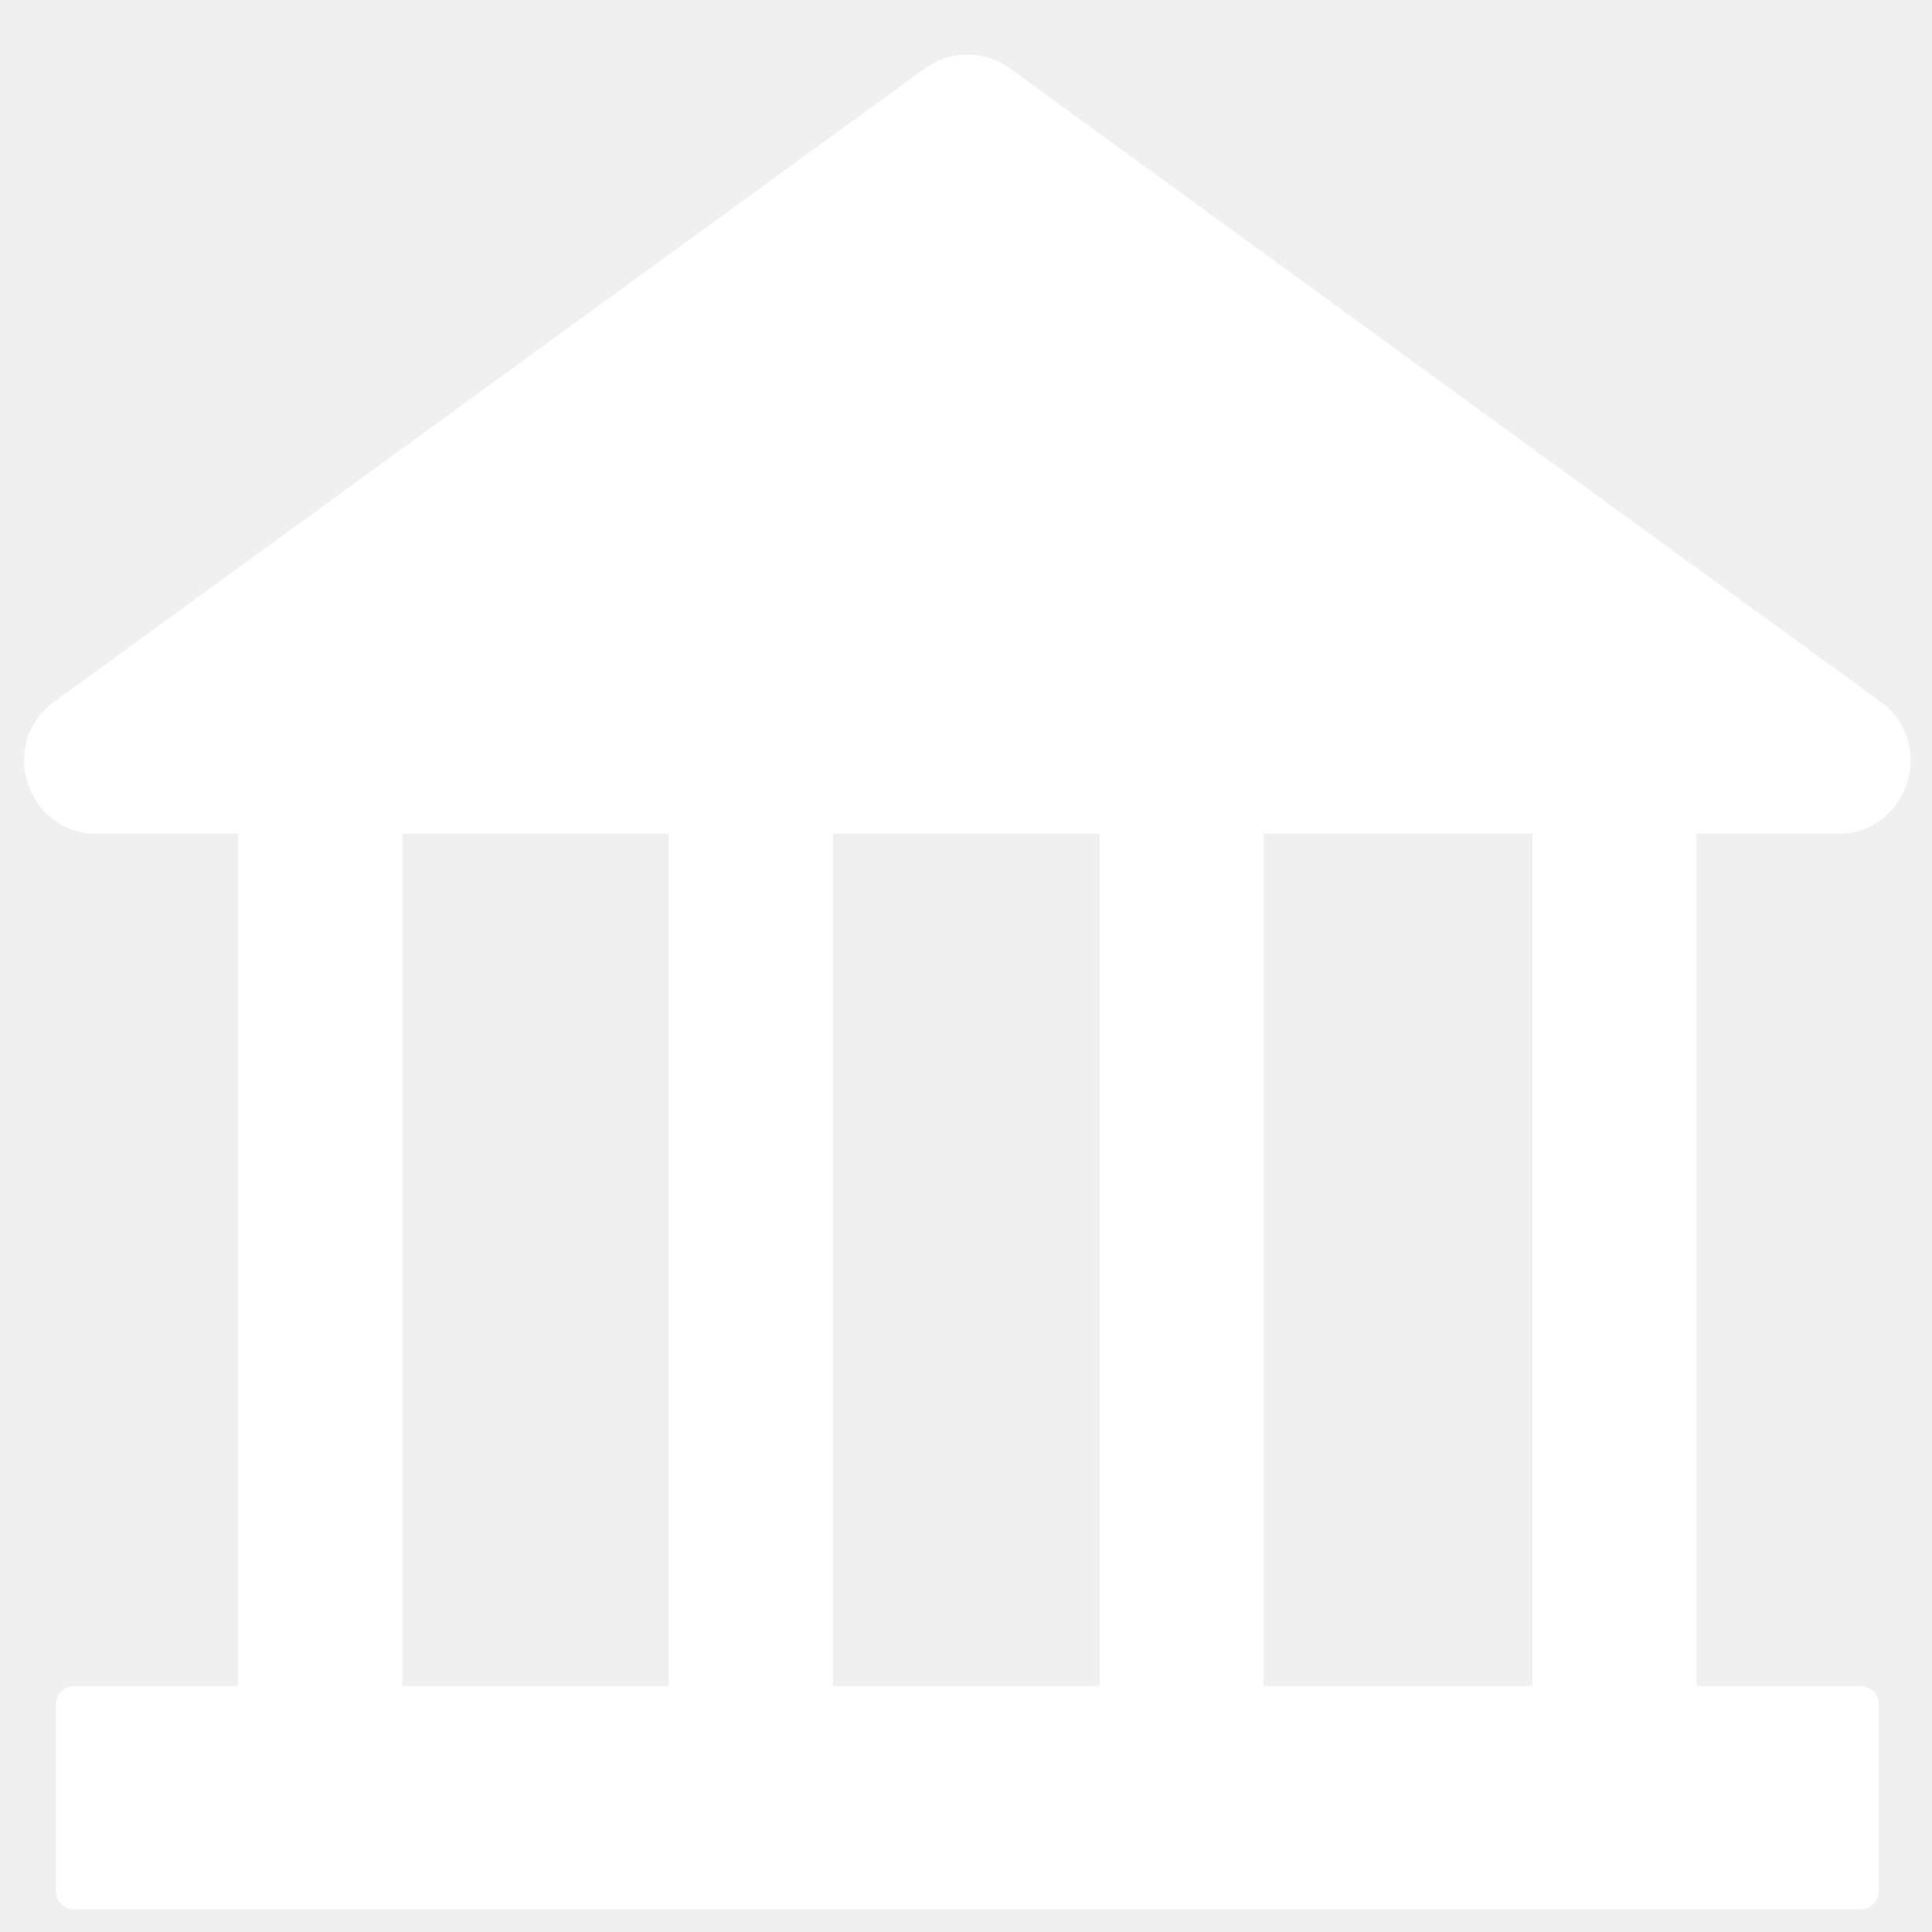
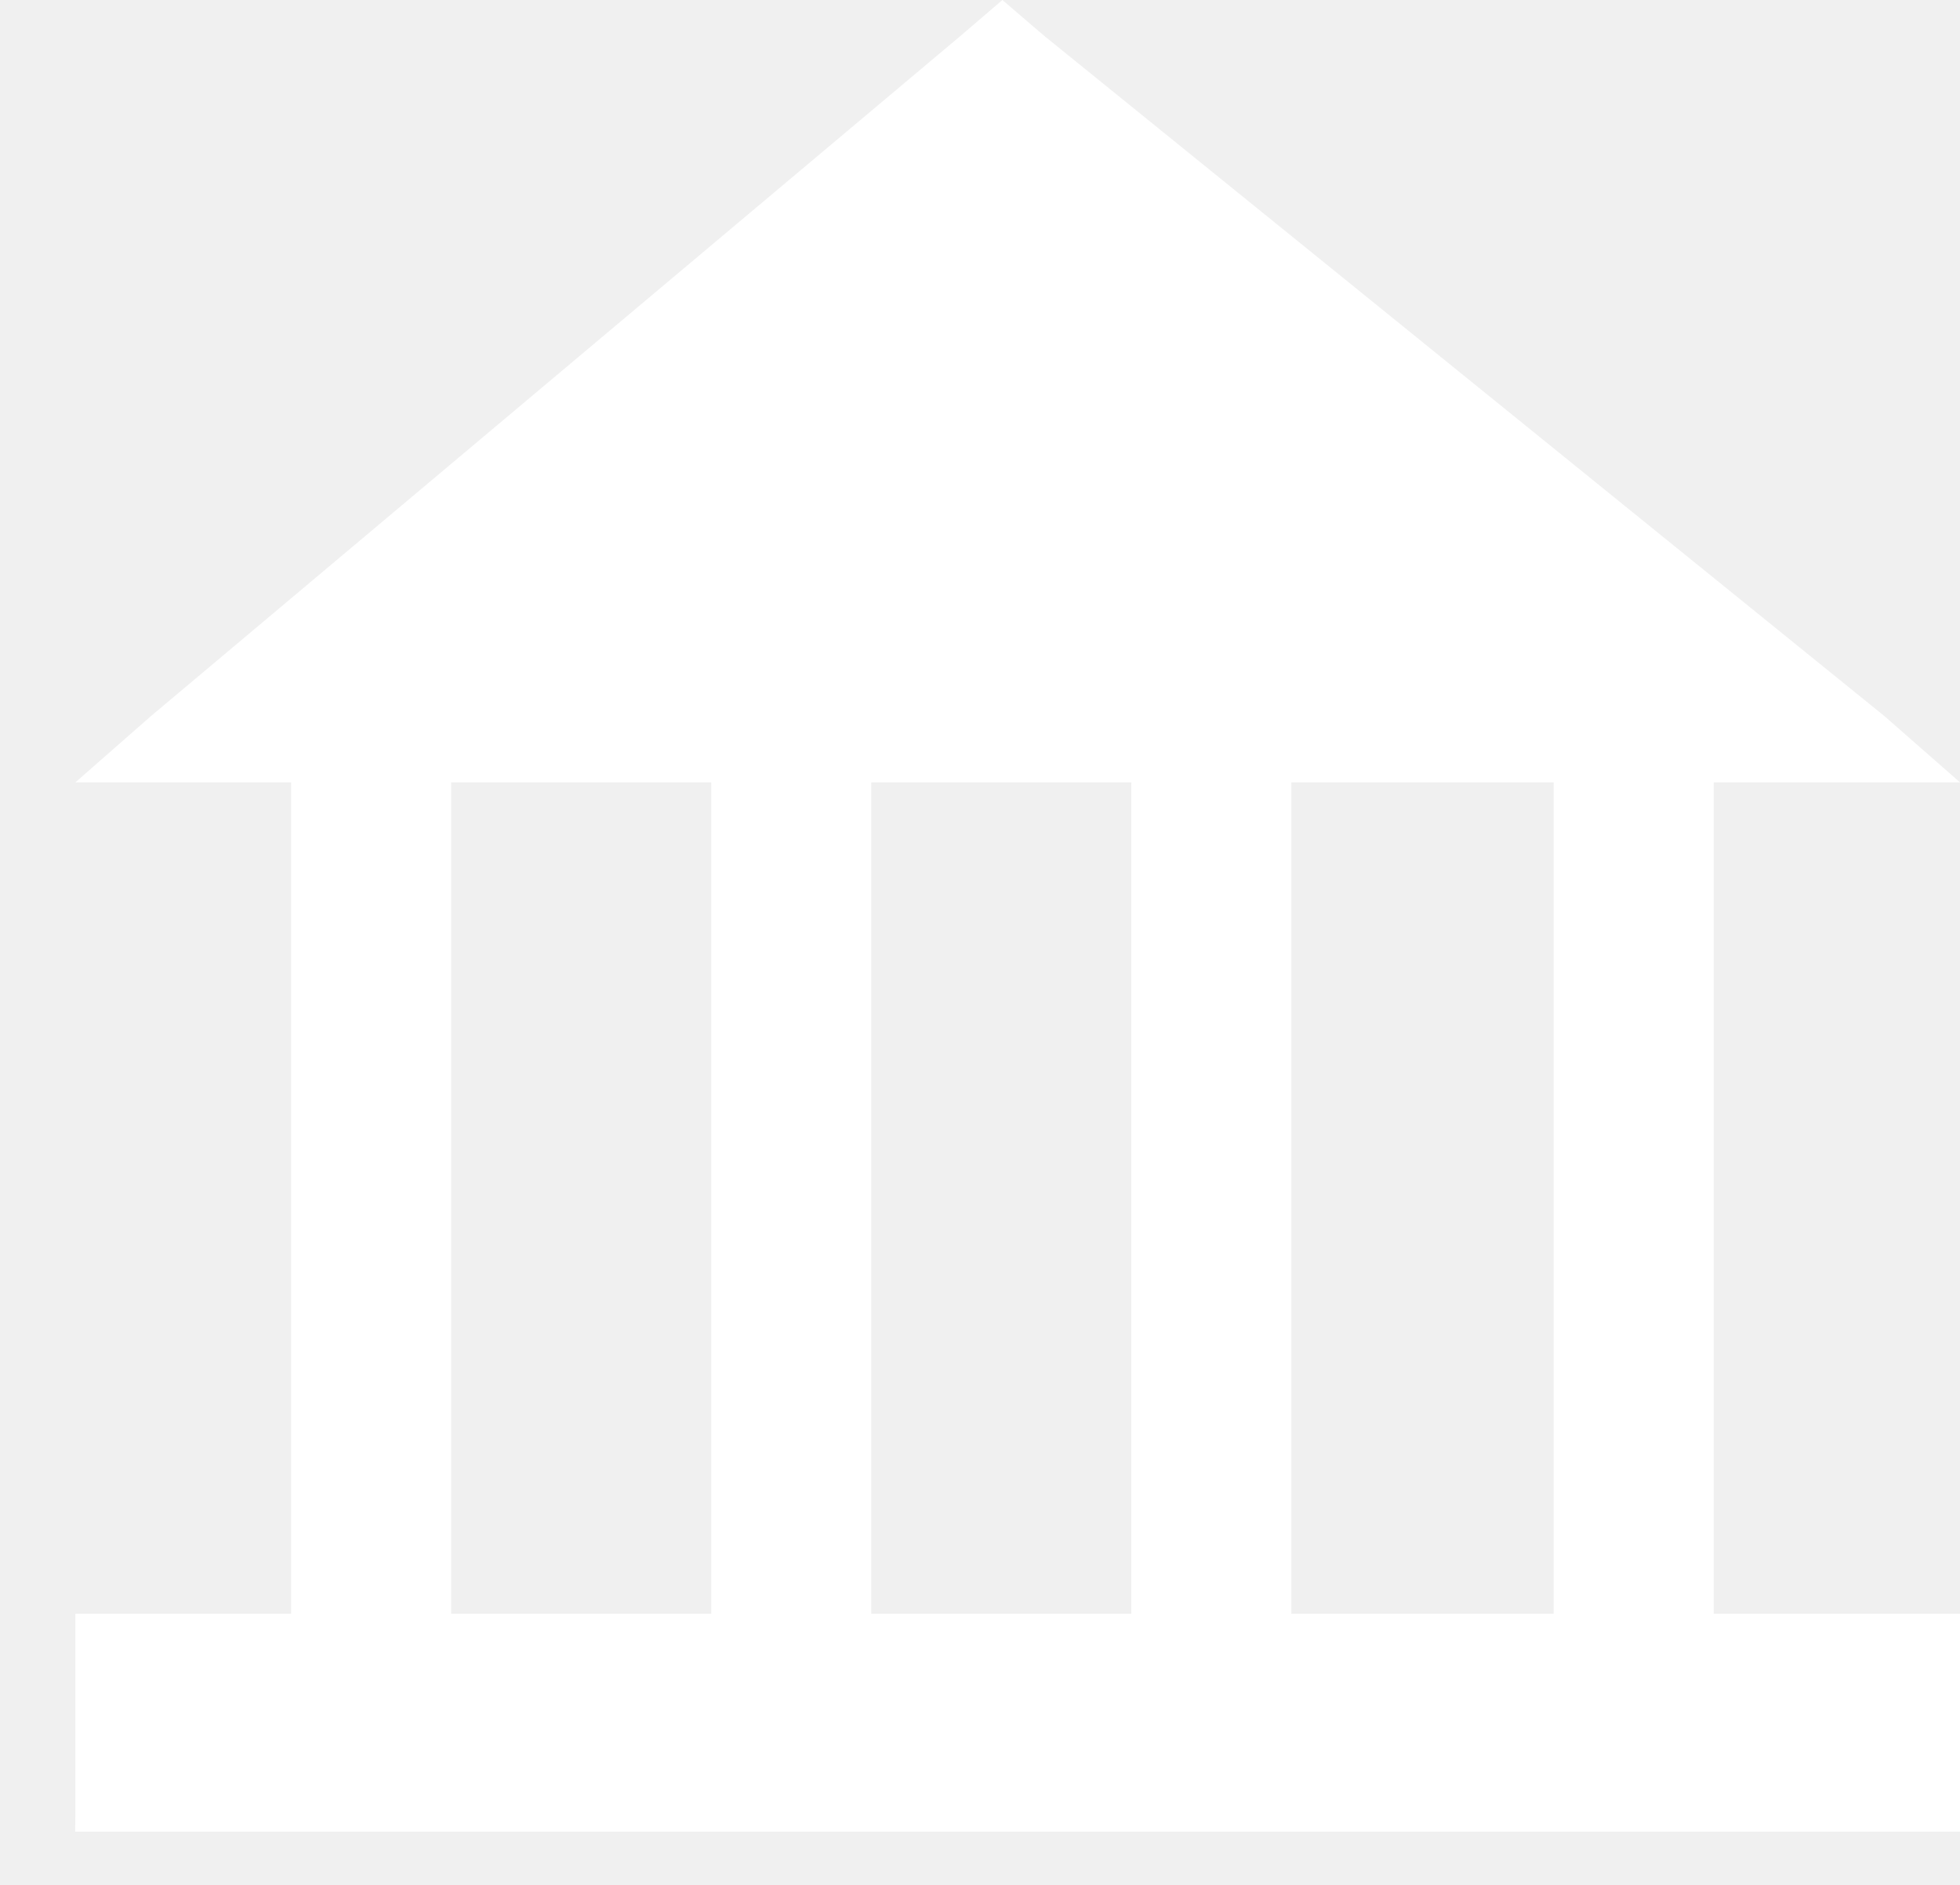
- <svg xmlns="http://www.w3.org/2000/svg" width="25" height="25" viewBox="0 0 25 25" fill="none">
-   <path d="M23.782 10.789C24.693 10.789 25.073 9.619 24.333 9.079L13.072 0.888C12.911 0.77 12.717 0.706 12.518 0.706C12.319 0.706 12.124 0.77 11.963 0.888L0.703 9.079C-0.037 9.616 0.343 10.789 1.257 10.789H3.082V21.817H0.959C0.83 21.817 0.724 21.923 0.724 22.053V24.471C0.724 24.6 0.83 24.706 0.959 24.706H24.076C24.206 24.706 24.312 24.6 24.312 24.471V22.053C24.312 21.923 24.206 21.817 24.076 21.817H21.953V10.789H23.782ZM8.655 21.817H5.205V10.789H8.655V21.817ZM14.228 21.817H10.778V10.789H14.228V21.817ZM19.83 21.817H16.351V10.789H19.83V21.817Z" fill="#ffffff" />
+ <svg xmlns="http://www.w3.org/2000/svg" width="26" height="25" viewBox="0 0 26 25" fill="none">
+   <path d="M26 10.377L25 9.5L13.851 0.475L13.297 0L12.743 0.475L2 9.5L1 10.377H3.862V21.404H1V21.64V24.058L0.997 24.294H26V24.058V21.64V21.404H22.733V10.377H26ZM9.435 21.404H5.985V10.377H9.435V21.404ZM15.007 21.404H11.557V10.377H15.007V21.404ZM20.61 21.404H17.13V10.377H20.61V21.404Z" fill="white" />
</svg>
